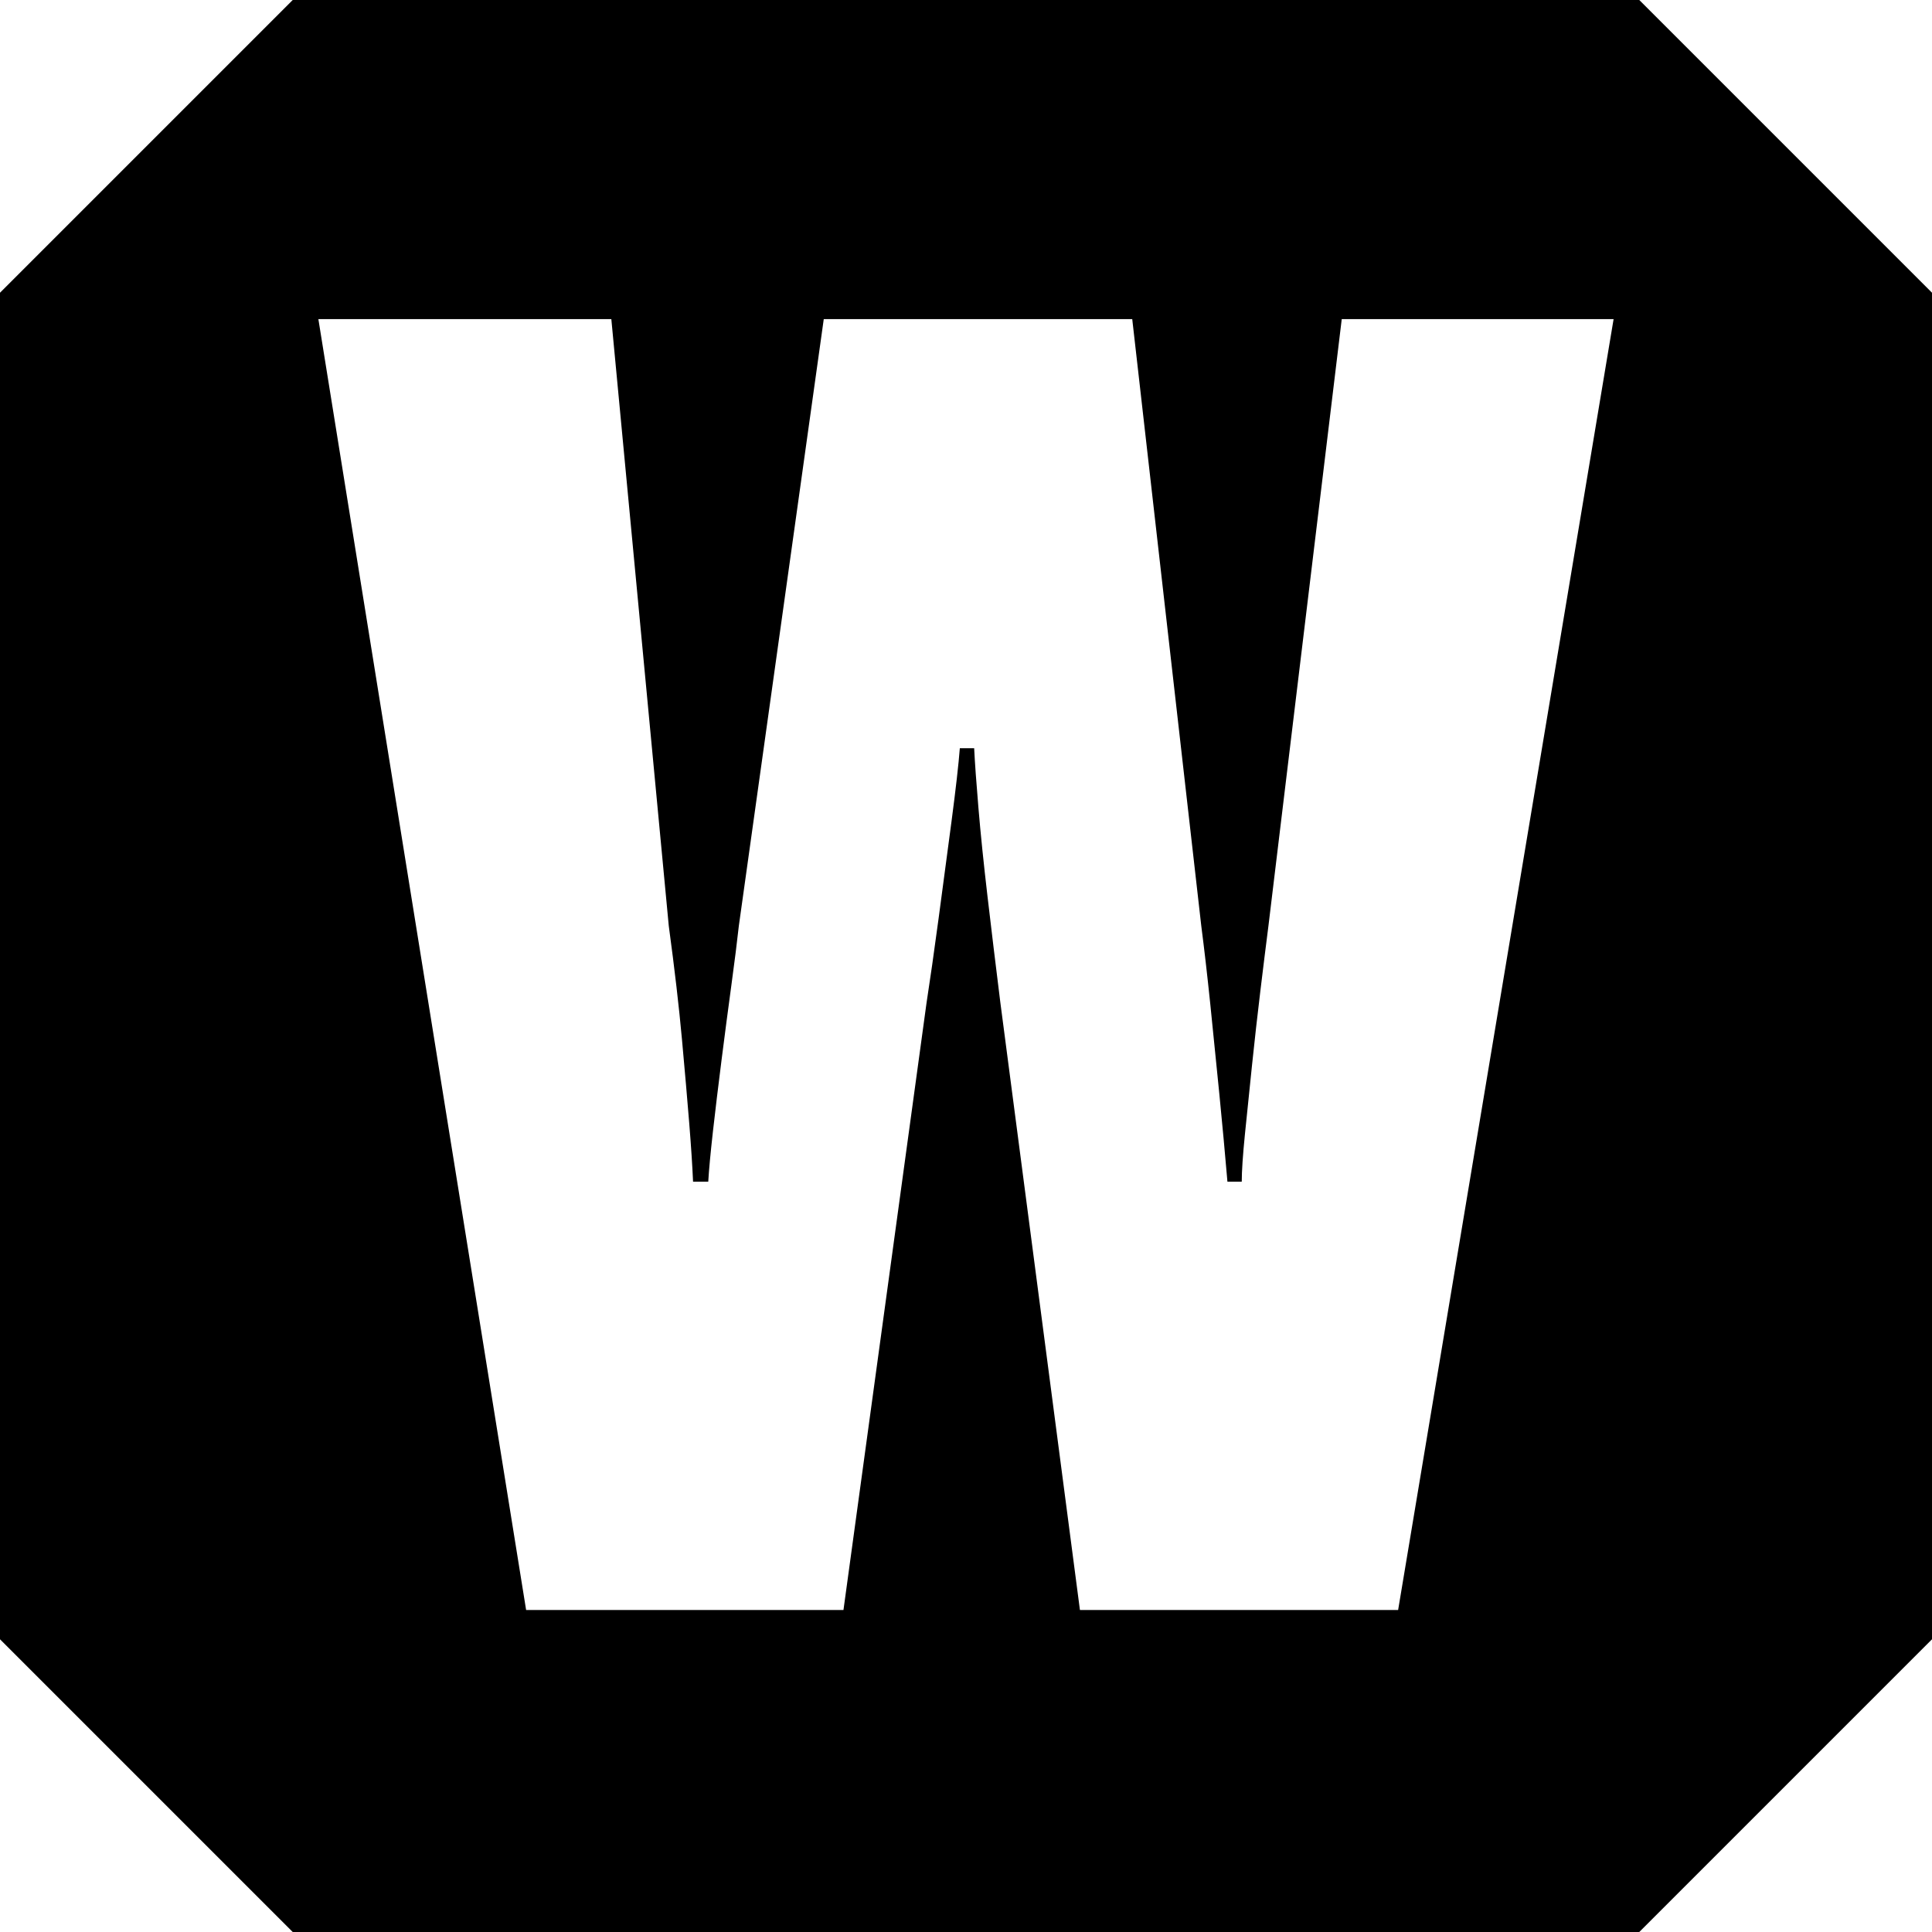
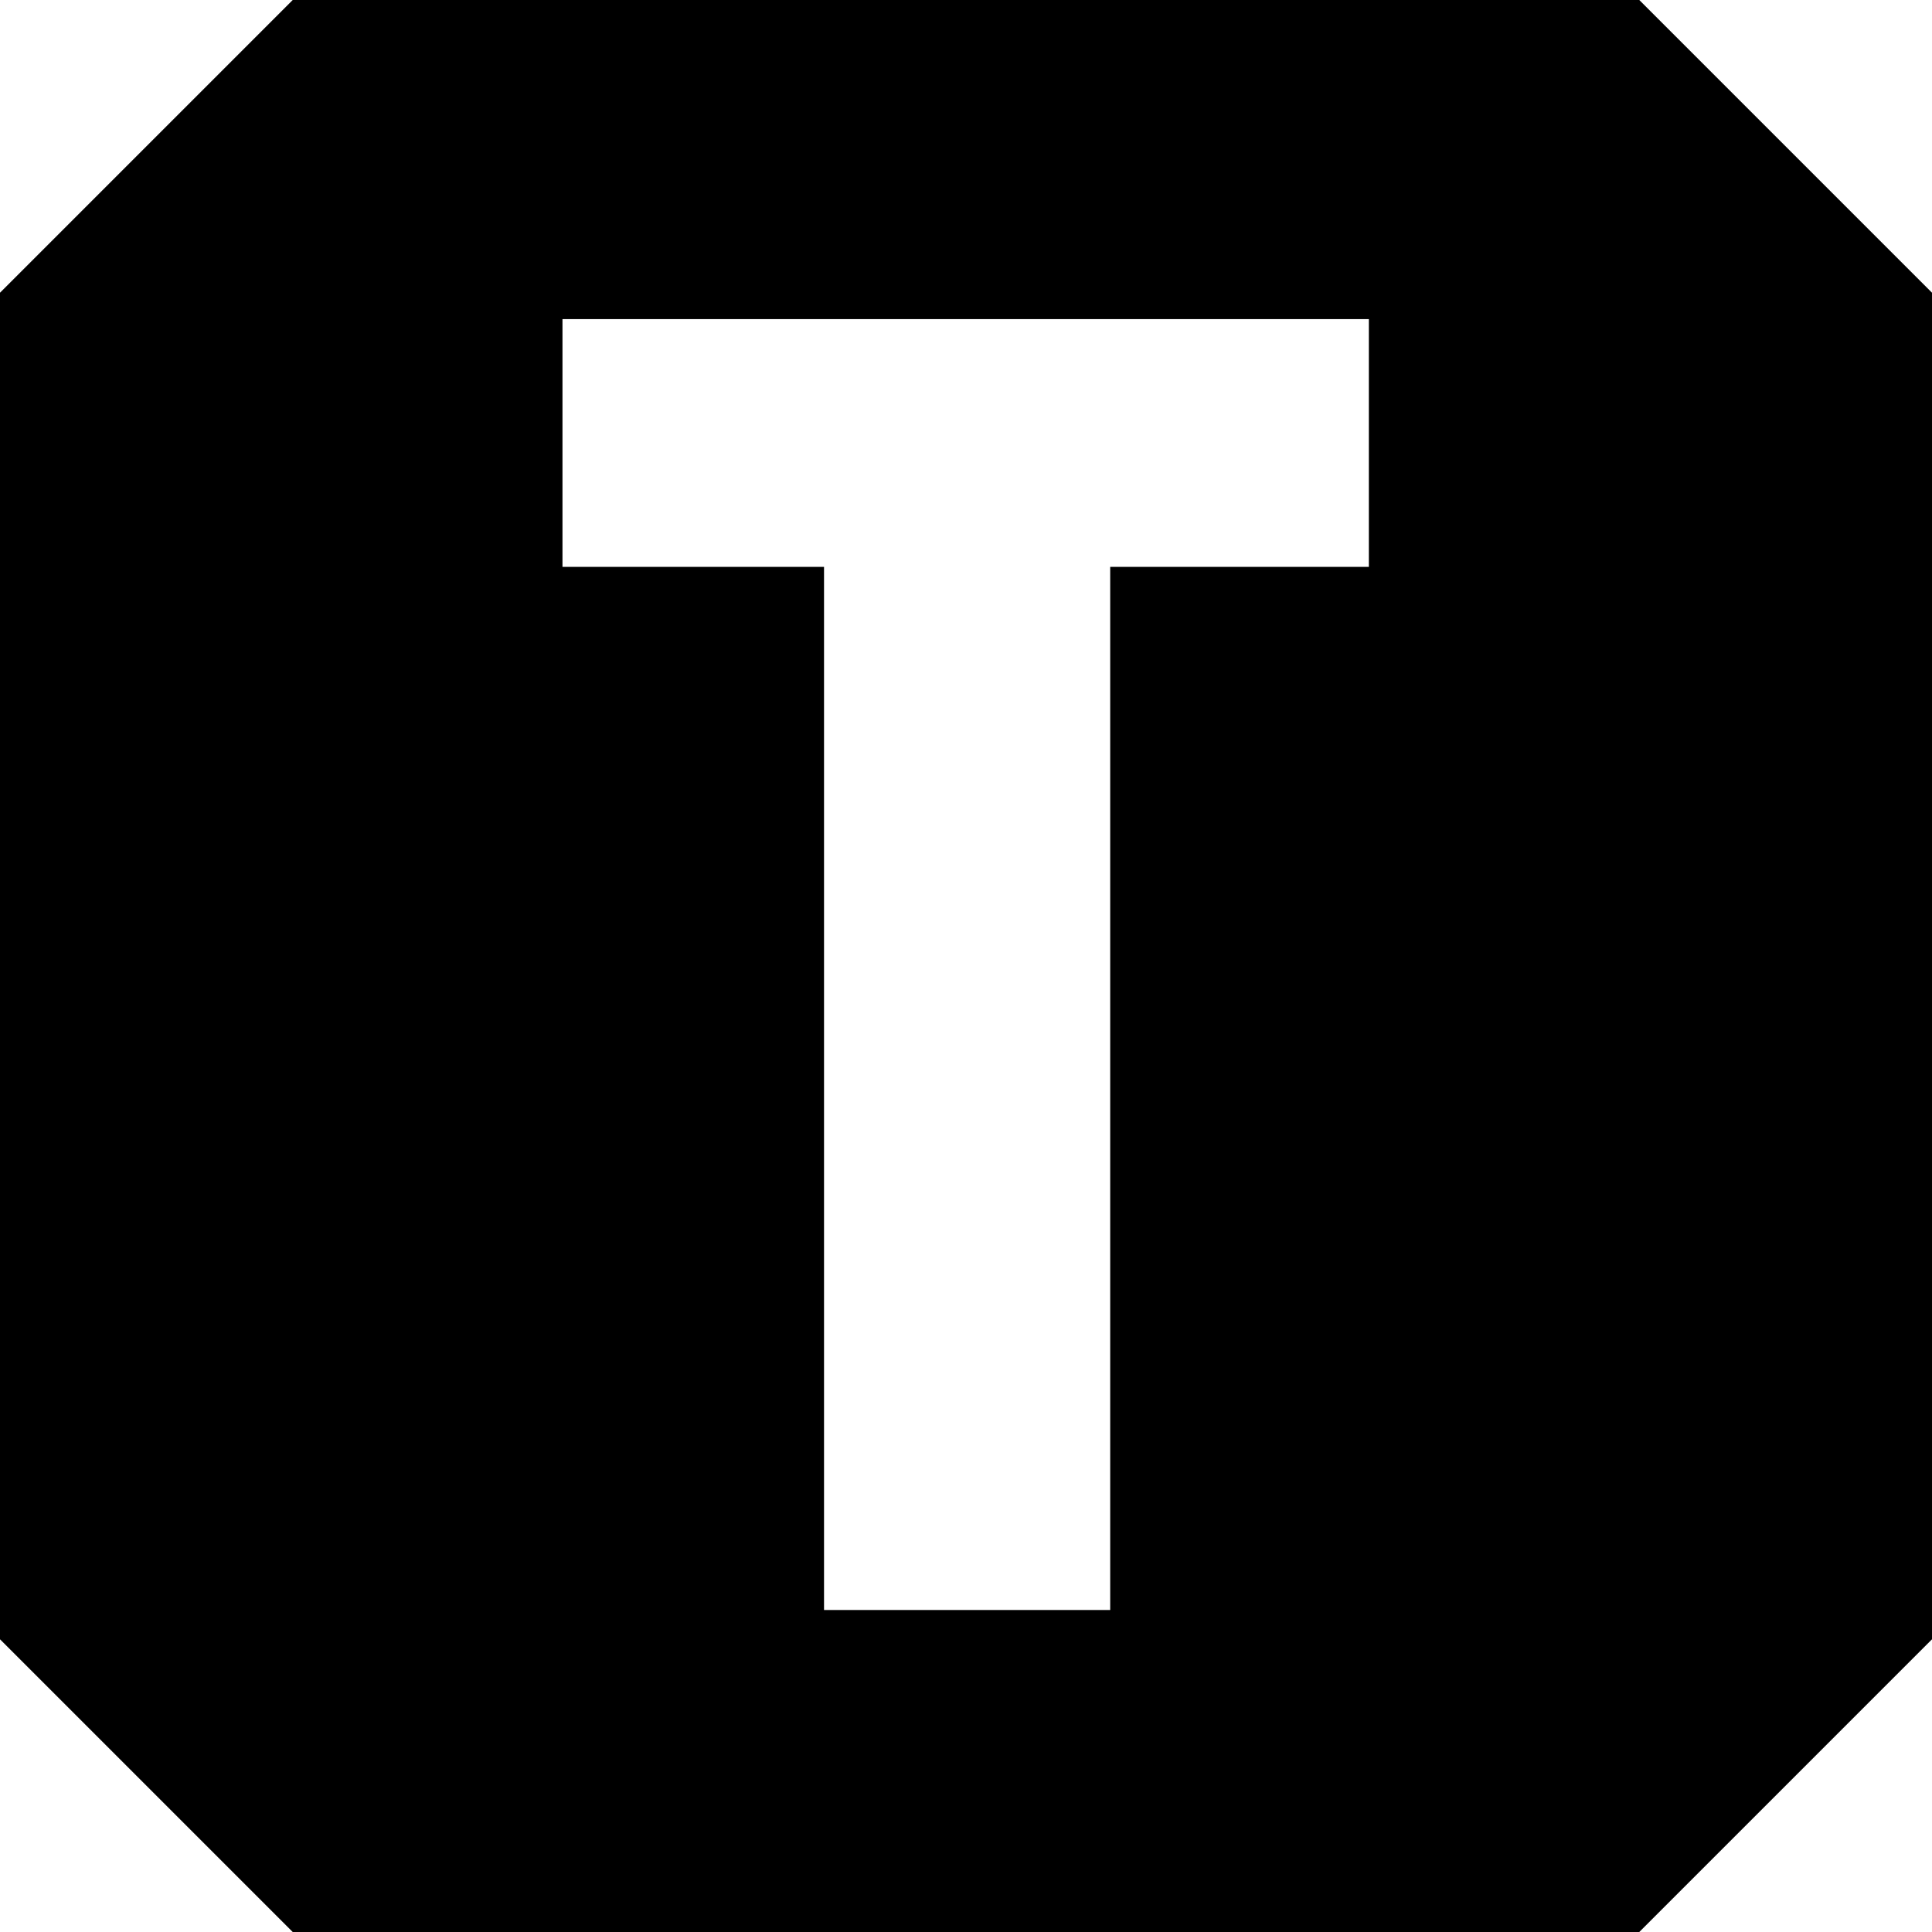
<svg xmlns="http://www.w3.org/2000/svg" viewBox="0 0 66 66" role="img" aria-label="Tappet">
-   <path fill-rule="evenodd" fill="currentColor" d="M10 0 H56 L66 10 V56 L56 66 H10 L0 56 V10 Z M17.973 55 10.876 10.901H20.884L22.846 31.627Q23.145 33.838 23.297 35.508Q23.449 37.178 23.545 38.369Q23.641 39.561 23.676 40.369H24.195Q24.23 39.764 24.355 38.65Q24.481 37.536 24.65 36.205Q24.819 34.874 24.986 33.648Q25.153 32.421 25.24 31.627L28.141 10.901H38.679L41.037 31.627Q41.189 32.795 41.344 34.292Q41.498 35.789 41.653 37.358Q41.808 38.927 41.931 40.369H42.42Q42.42 39.834 42.528 38.752Q42.636 37.67 42.771 36.386Q42.905 35.101 43.057 33.843Q43.209 32.585 43.332 31.627L45.836 10.901H55.123L47.762 55H36.892L34.173 34.245Q33.933 32.322 33.734 30.618Q33.535 28.913 33.425 27.601Q33.314 26.289 33.279 25.561H32.789Q32.725 26.388 32.509 28.03Q32.293 29.673 32.062 31.389Q31.831 33.106 31.65 34.274L28.814 55Z" />
+   <path fill-rule="evenodd" fill="currentColor" d="M10 0 H56 L66 10 V56 L56 66 H10 L0 56 V10 Z M28.15 55V19.366H19.215V10.901H46.762V19.366H37.926V55Z" />
</svg>
